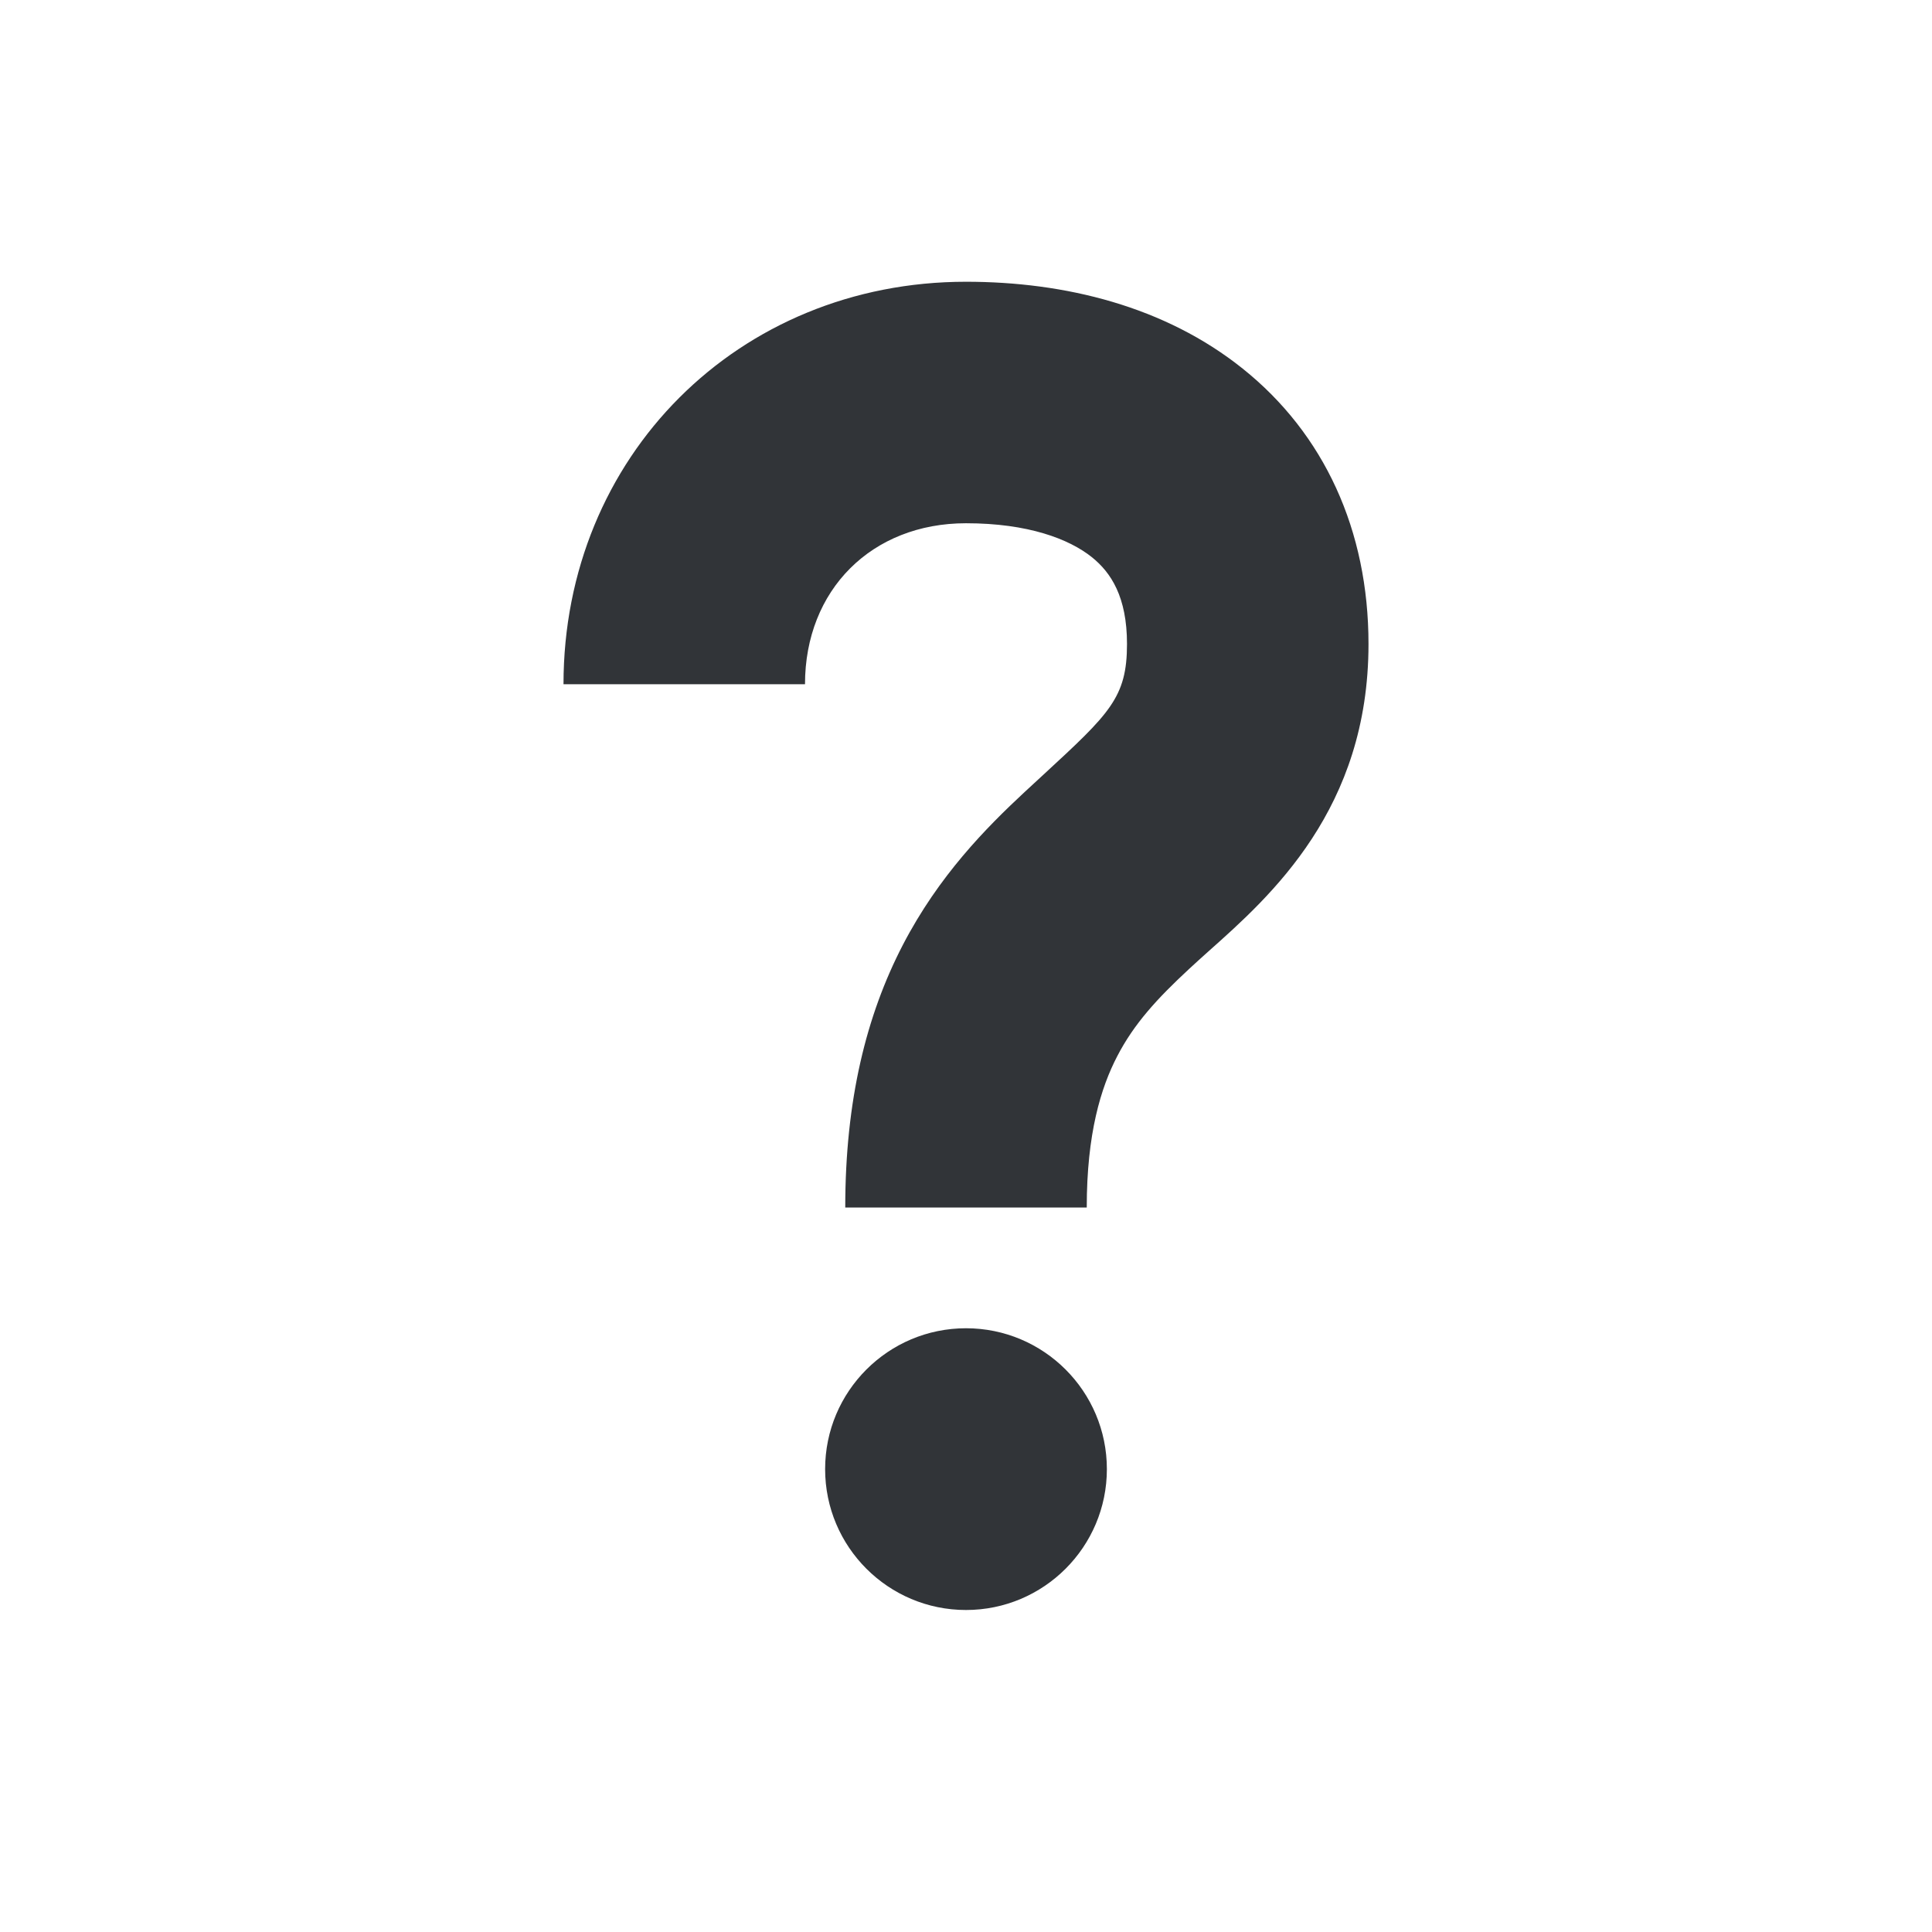
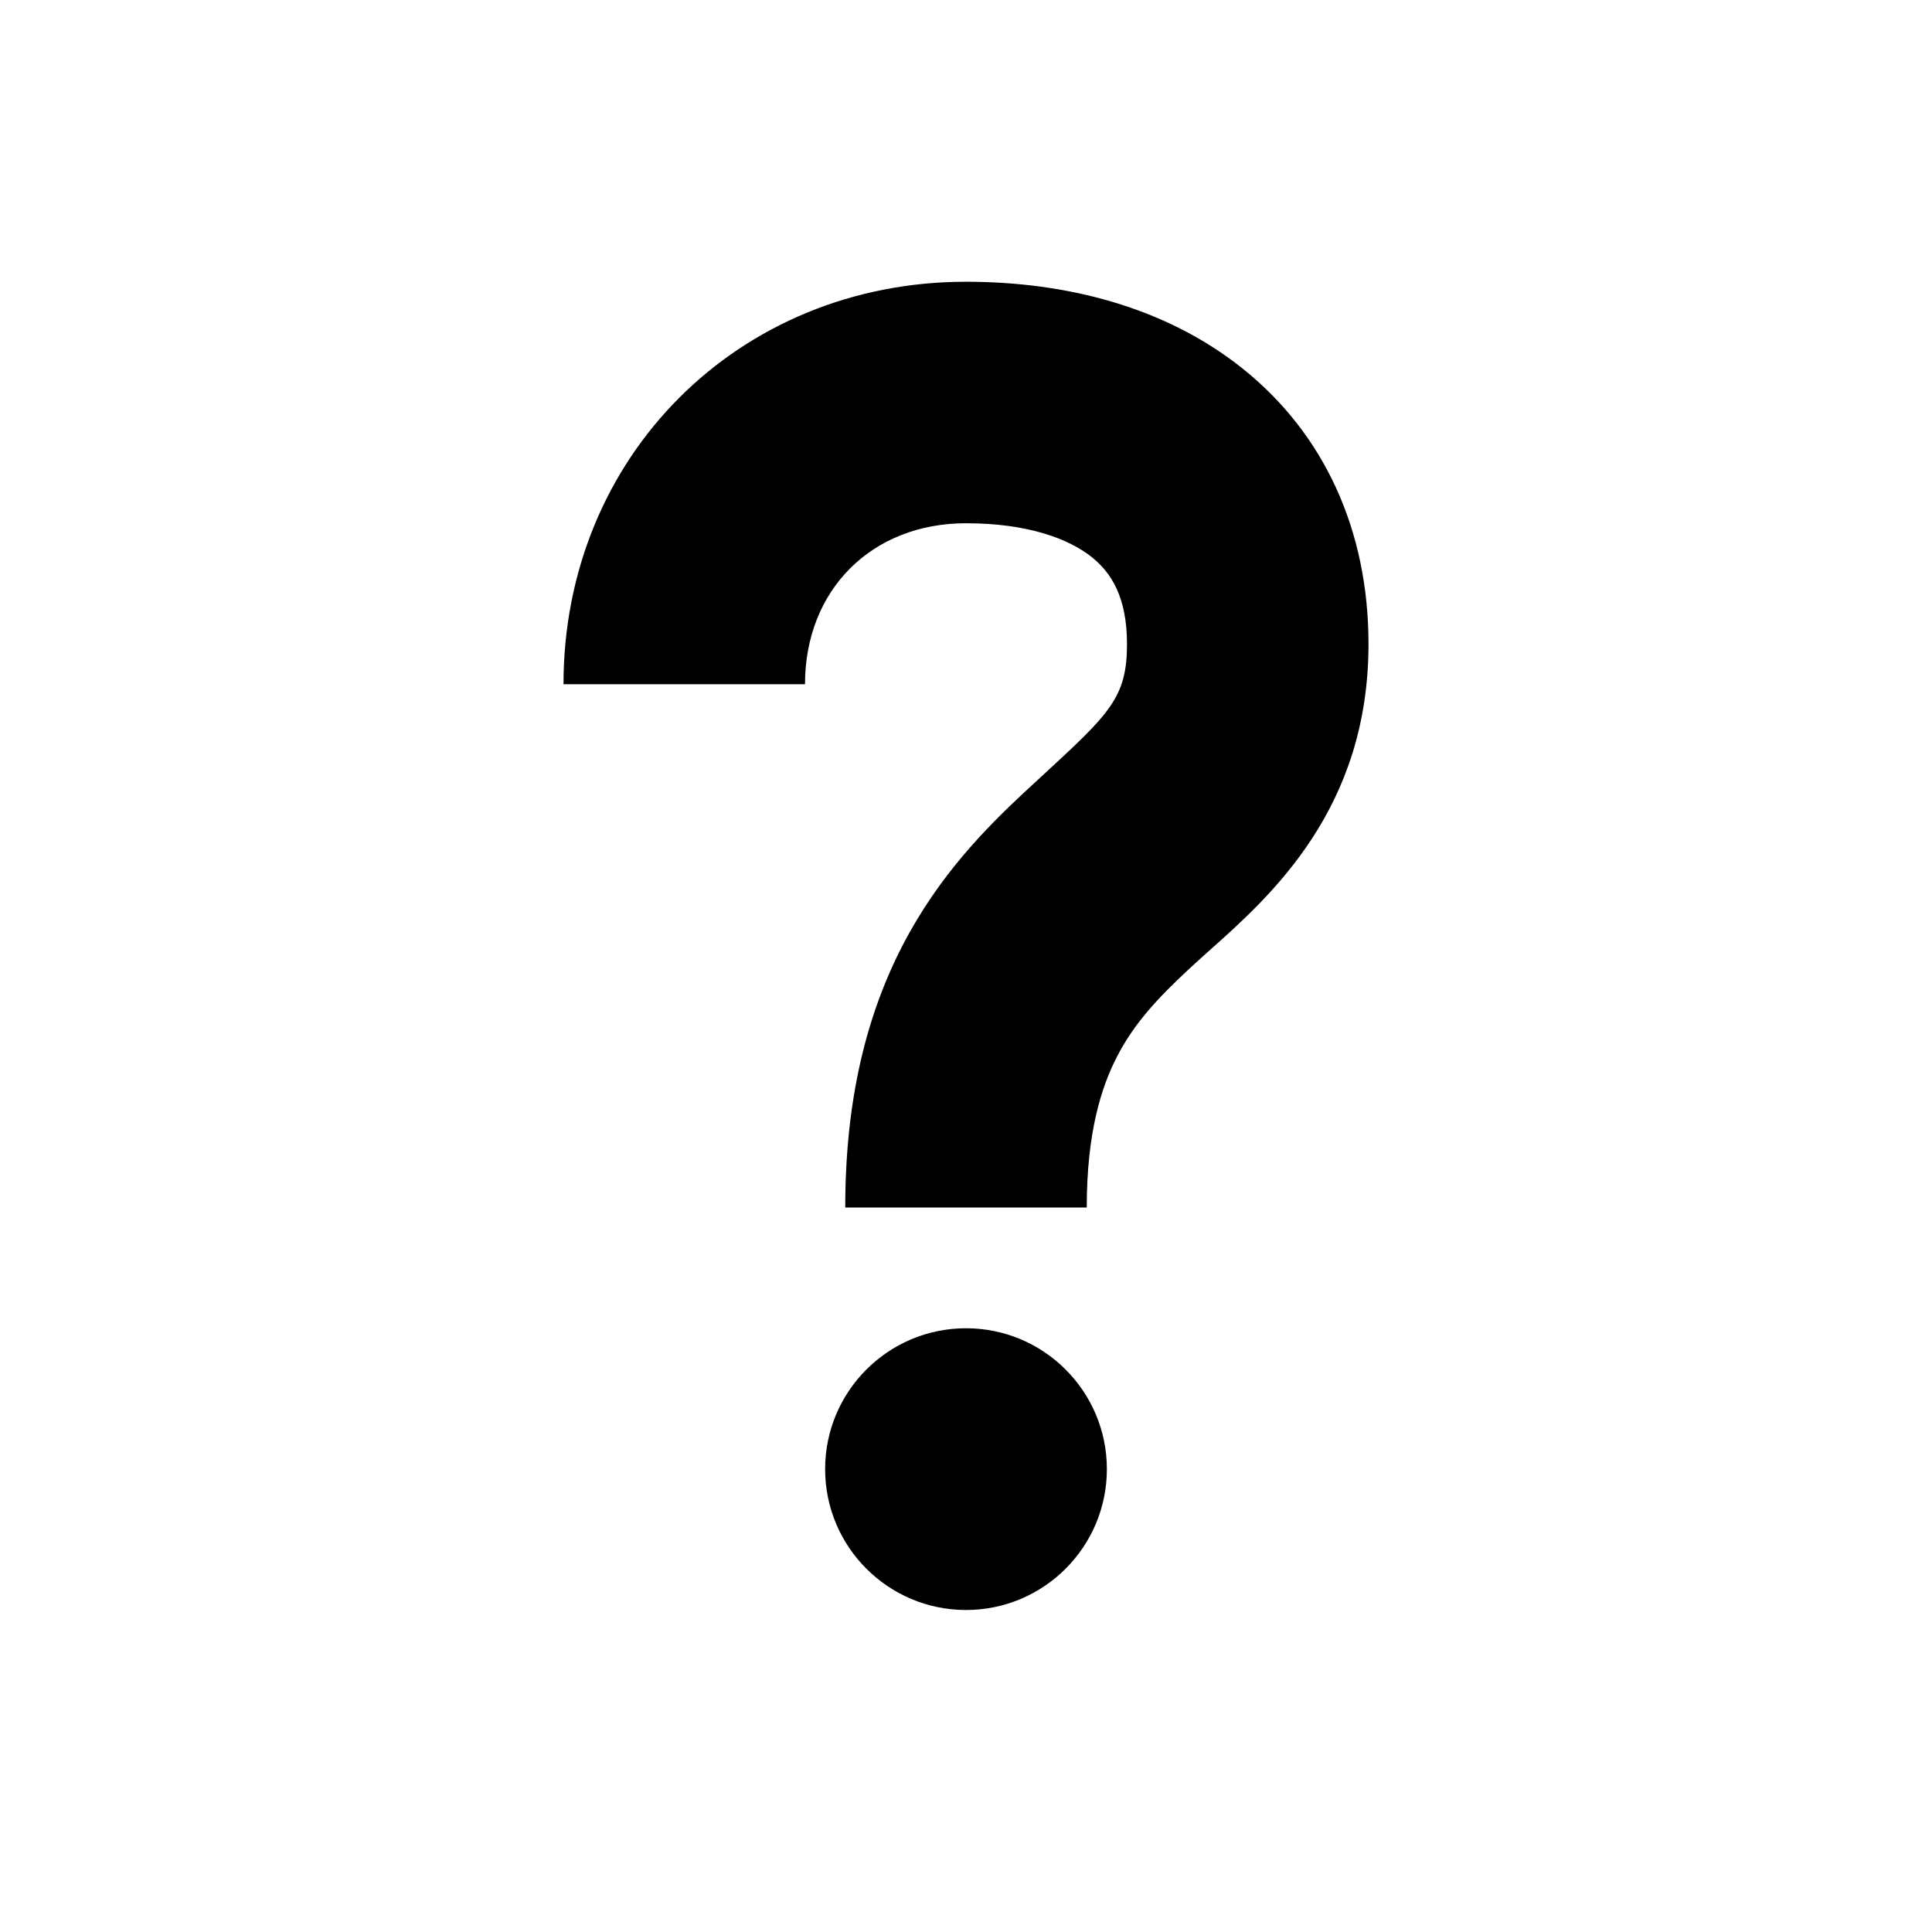
<svg xmlns="http://www.w3.org/2000/svg" width="24" height="24" viewBox="0 0 24 24" fill="none">
-   <path d="M13.75 18.25C13.75 19.216 12.966 20 12 20C11.034 20 10.25 19.216 10.25 18.25C10.25 17.284 11.034 16.5 12 16.5C12.966 16.5 13.75 17.284 13.75 18.25Z" fill="#313438" />
-   <path fill-rule="evenodd" clip-rule="evenodd" d="M12 6.5C10.828 6.5 10 7.328 10 8.5H7C7 5.672 9.172 3.5 12 3.5C13.229 3.5 14.47 3.805 15.437 4.579C16.449 5.388 17 6.586 17 8C17 10.049 15.789 11.127 15.011 11.819C14.925 11.896 14.844 11.969 14.771 12.037C14.374 12.405 14.087 12.718 13.879 13.12C13.676 13.51 13.5 14.08 13.5 15H10.5C10.5 13.67 10.761 12.615 11.215 11.739C11.663 10.876 12.251 10.283 12.729 9.838C12.811 9.762 12.889 9.691 12.961 9.624C13.785 8.864 14 8.665 14 8C14 7.414 13.801 7.112 13.563 6.921C13.28 6.695 12.771 6.5 12 6.5Z" fill="#313438" />
+   <path d="M13.75 18.25C13.75 19.216 12.966 20 12 20C11.034 20 10.25 19.216 10.25 18.25C10.25 17.284 11.034 16.5 12 16.5C12.966 16.5 13.75 17.284 13.75 18.25Z" fill="currentColor" />
+   <path fill-rule="evenodd" clip-rule="evenodd" d="M12 6.5C10.828 6.5 10 7.328 10 8.5H7C7 5.672 9.172 3.5 12 3.5C13.229 3.5 14.47 3.805 15.437 4.579C16.449 5.388 17 6.586 17 8C17 10.049 15.789 11.127 15.011 11.819C14.925 11.896 14.844 11.969 14.771 12.037C14.374 12.405 14.087 12.718 13.879 13.12C13.676 13.51 13.5 14.08 13.5 15H10.5C10.5 13.67 10.761 12.615 11.215 11.739C11.663 10.876 12.251 10.283 12.729 9.838C12.811 9.762 12.889 9.691 12.961 9.624C13.785 8.864 14 8.665 14 8C14 7.414 13.801 7.112 13.563 6.921C13.28 6.695 12.771 6.5 12 6.5Z" fill="currentColor" />
</svg>
